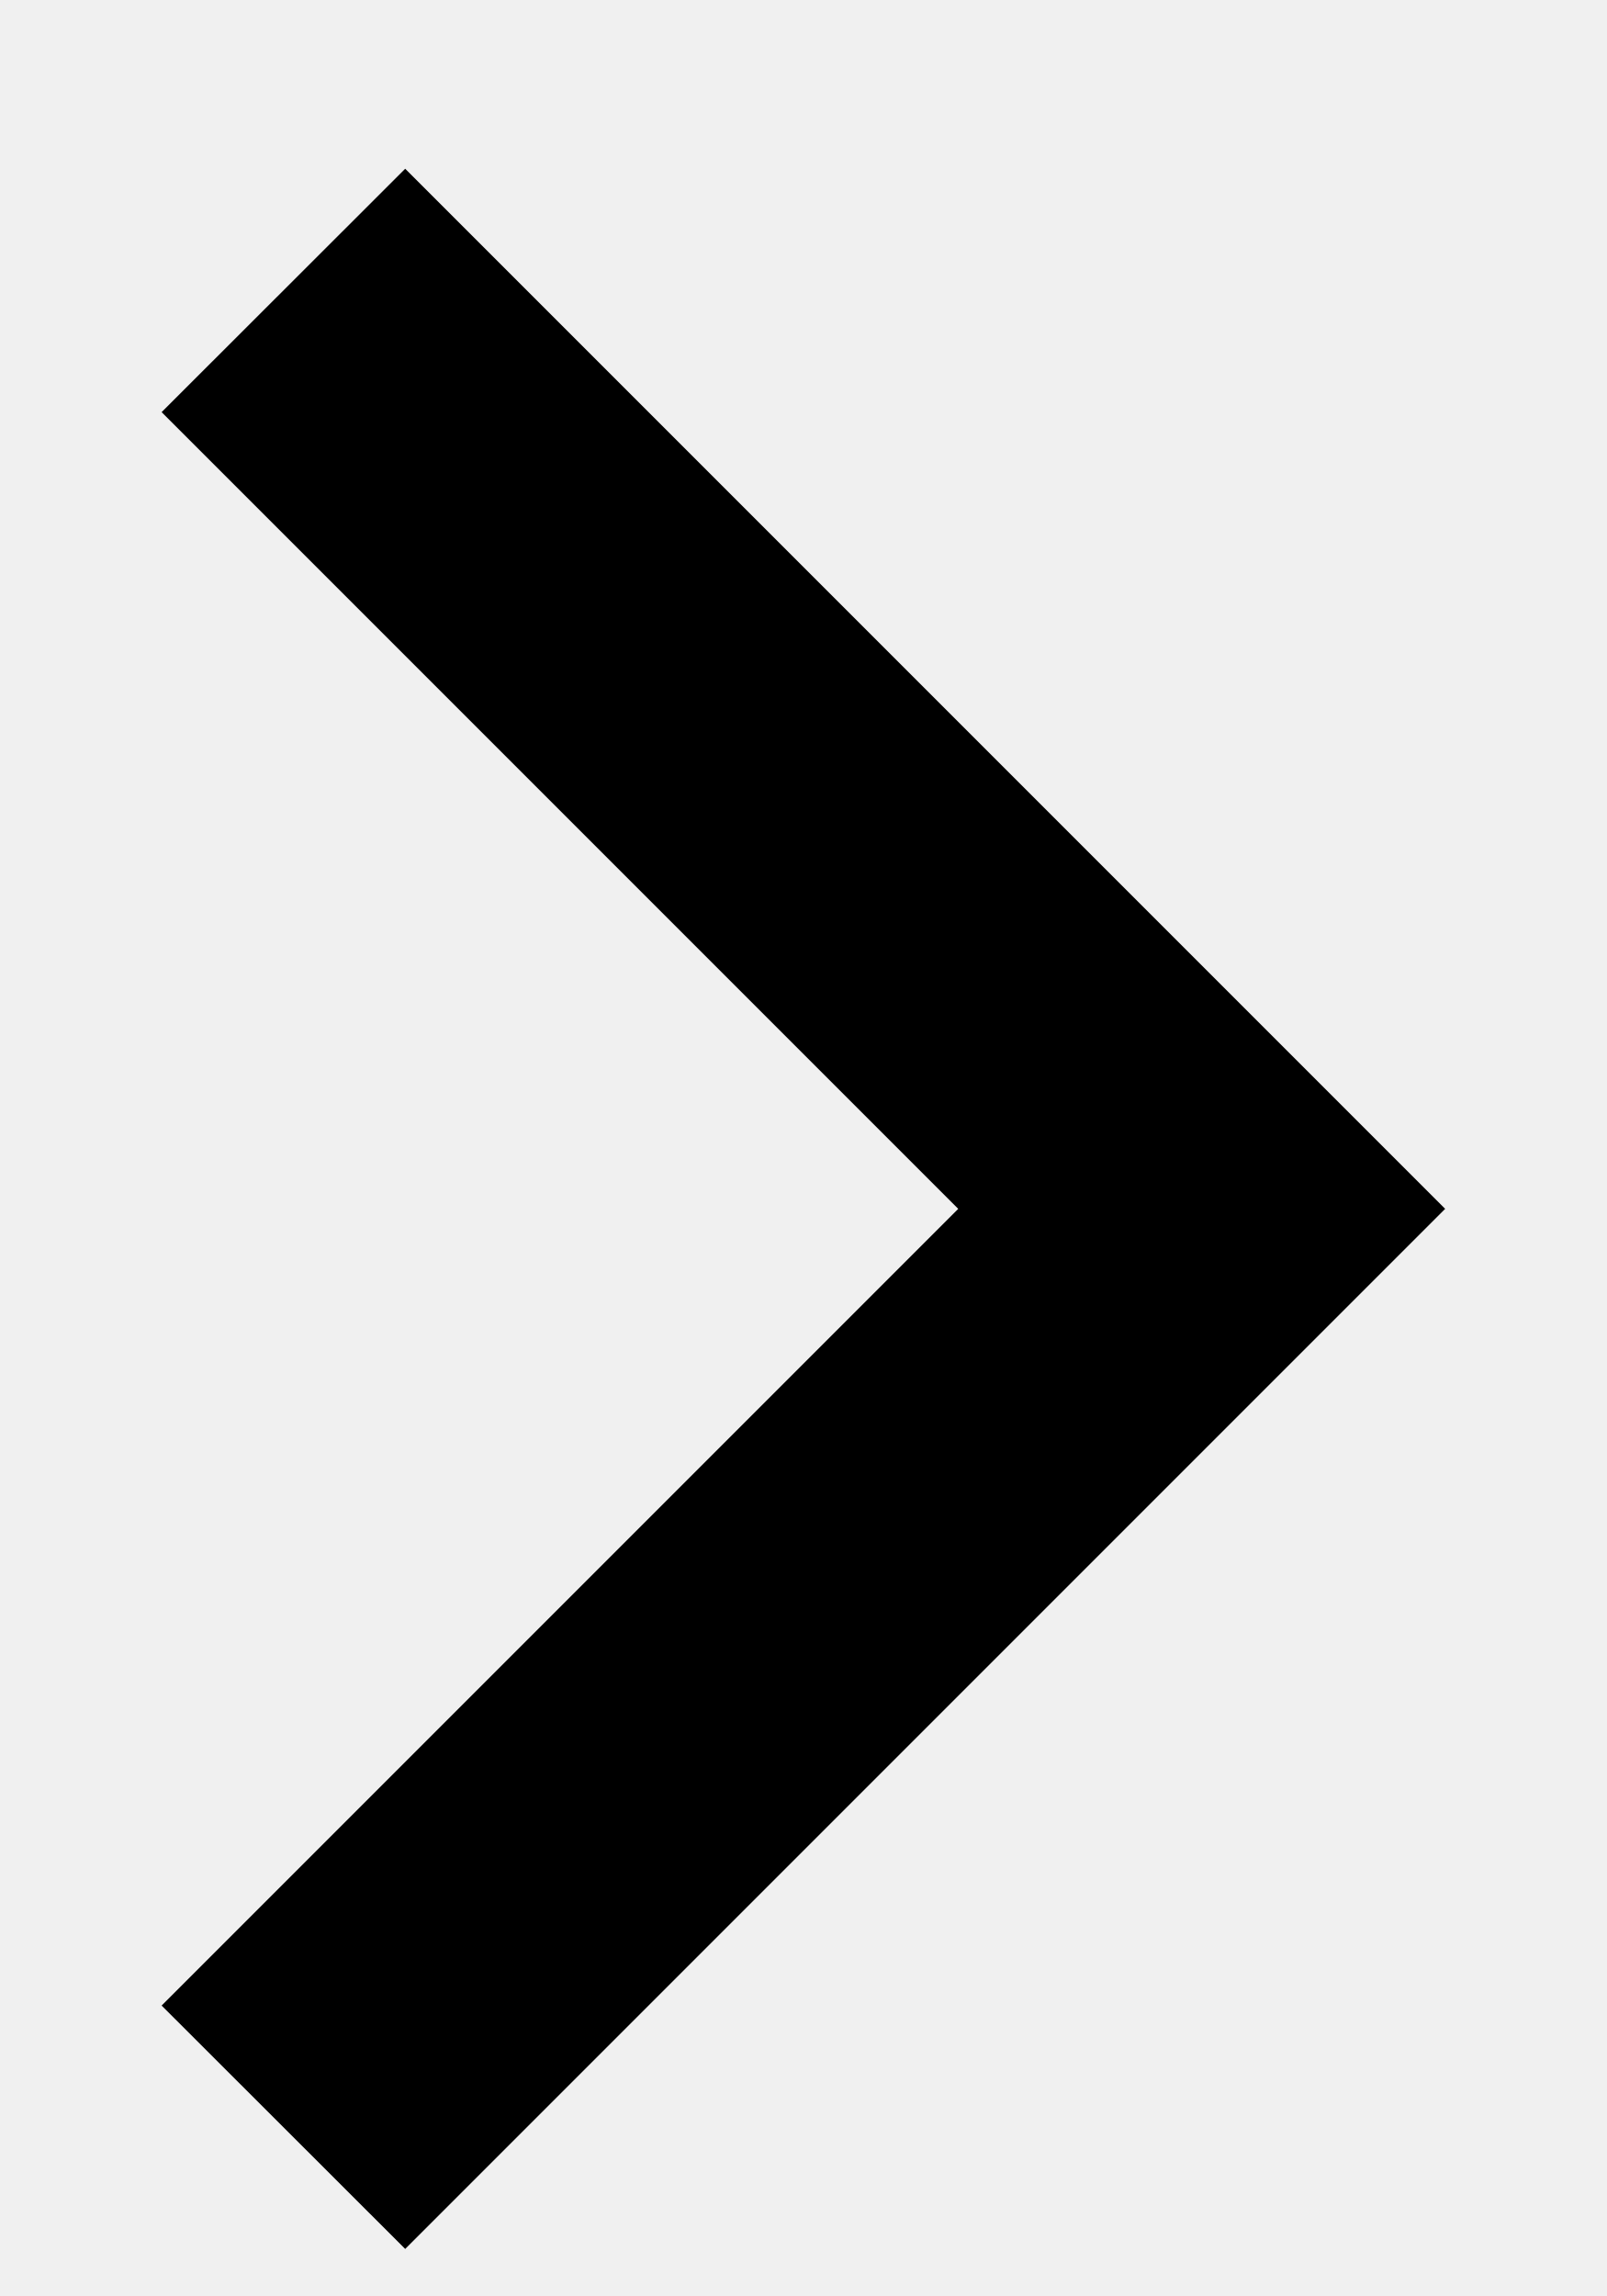
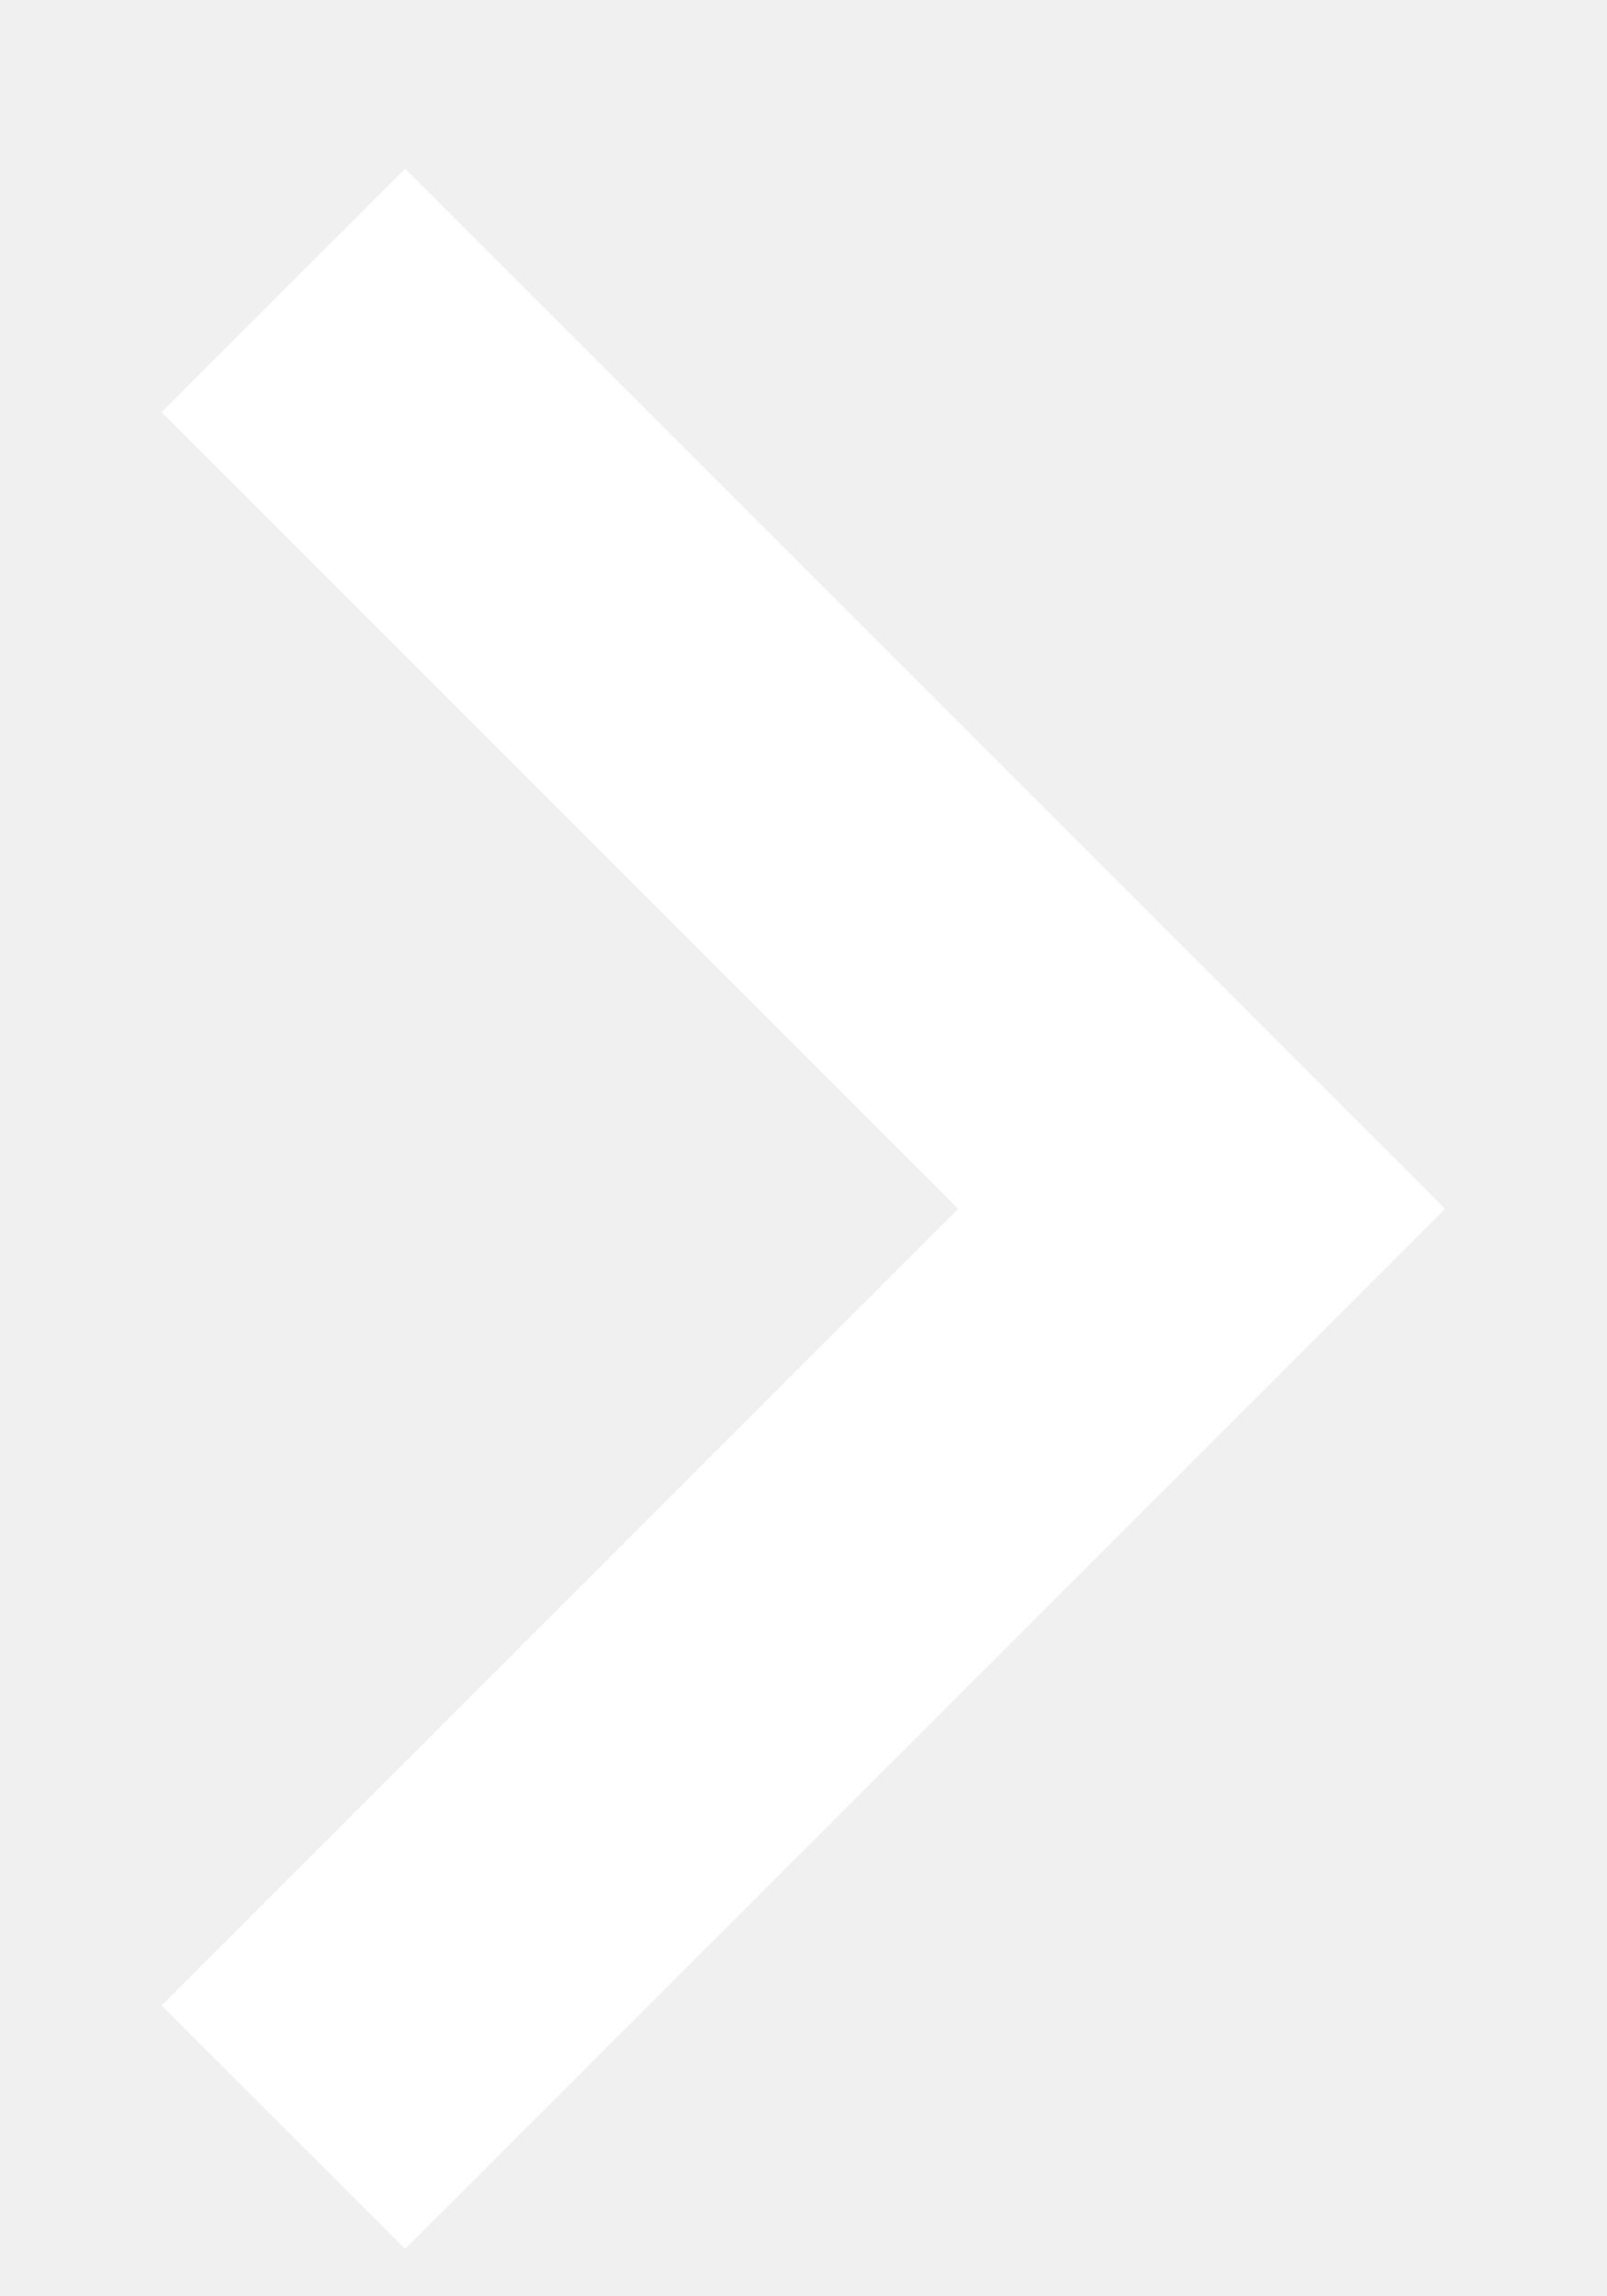
- <svg xmlns="http://www.w3.org/2000/svg" width="7" height="10" viewBox="0 0 7 10" fill="none">
-   <path fill-rule="evenodd" clip-rule="evenodd" d="M0.704 1.795L1.765 0.735L6.295 5.265L1.765 9.795L0.704 8.735L4.174 5.265L0.704 1.795Z" fill="black" />
+ <svg xmlns="http://www.w3.org/2000/svg" width="7" height="10" viewBox="0 0 7 10" fill="#fff">
+   <path fill-rule="evenodd" clip-rule="evenodd" d="M0.704 1.795L1.765 0.735L6.295 5.265L1.765 9.795L0.704 8.735L4.174 5.265L0.704 1.795Z" fill="#fff" />
</svg>
